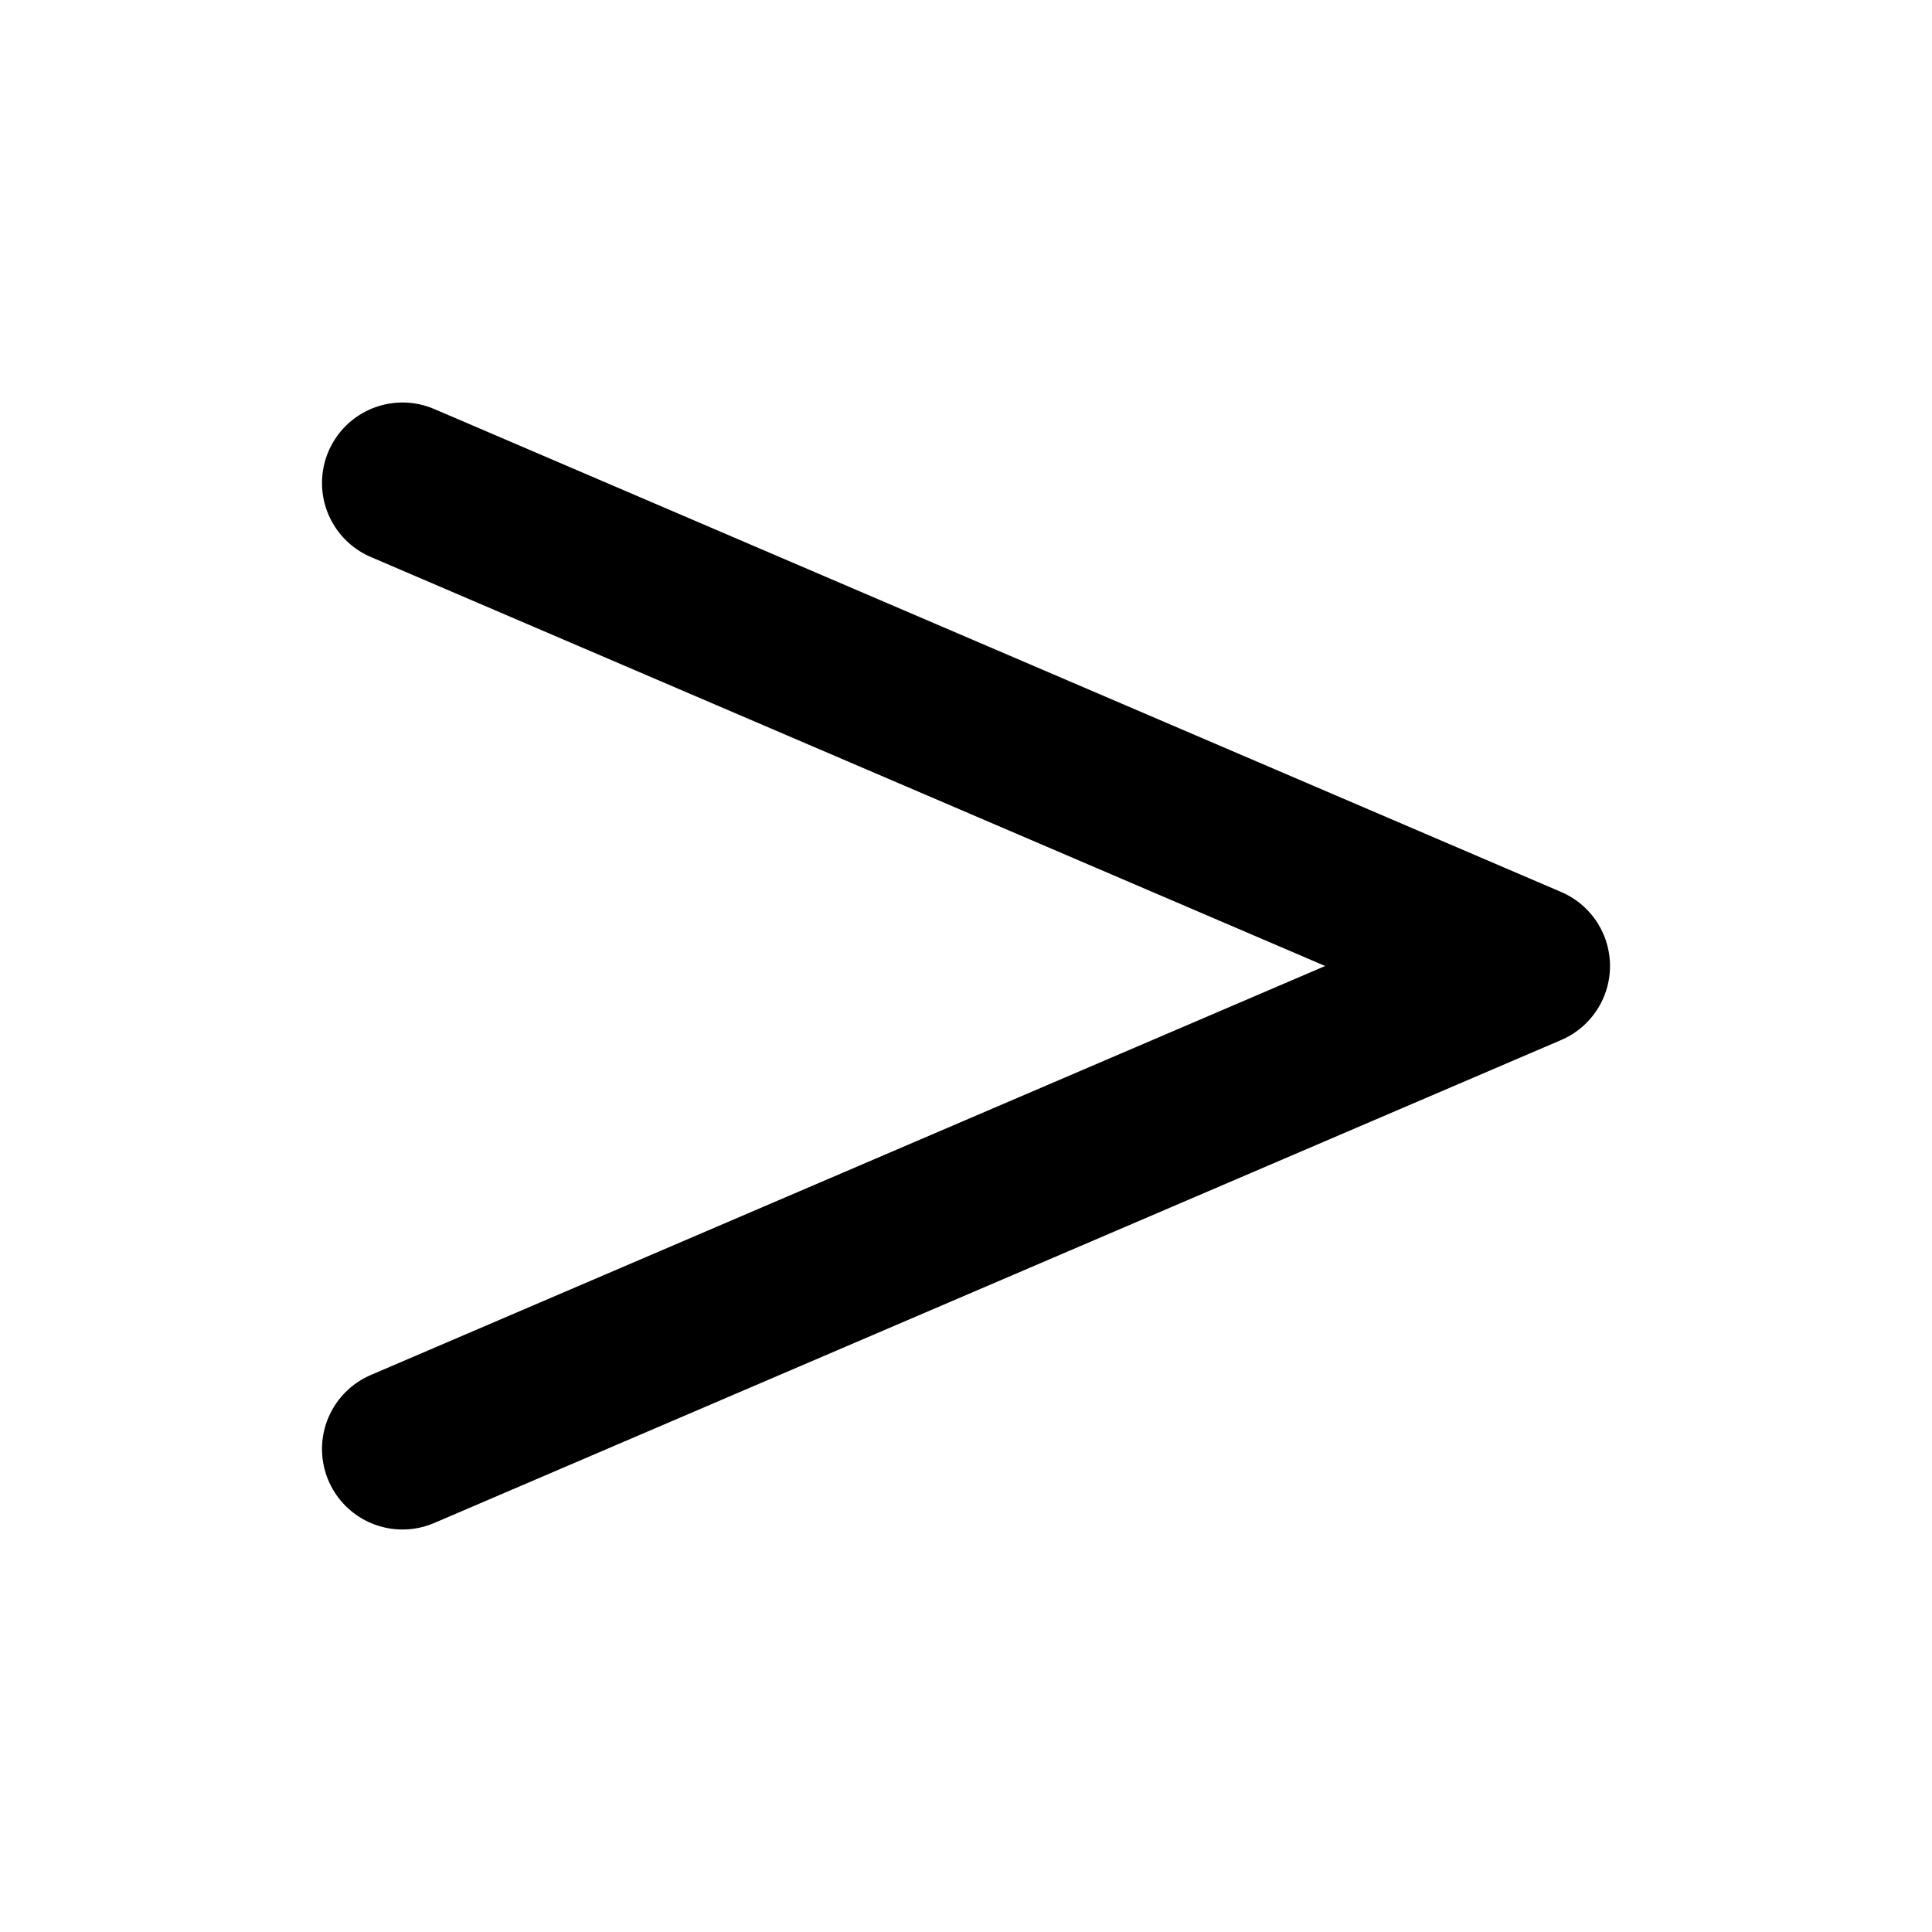
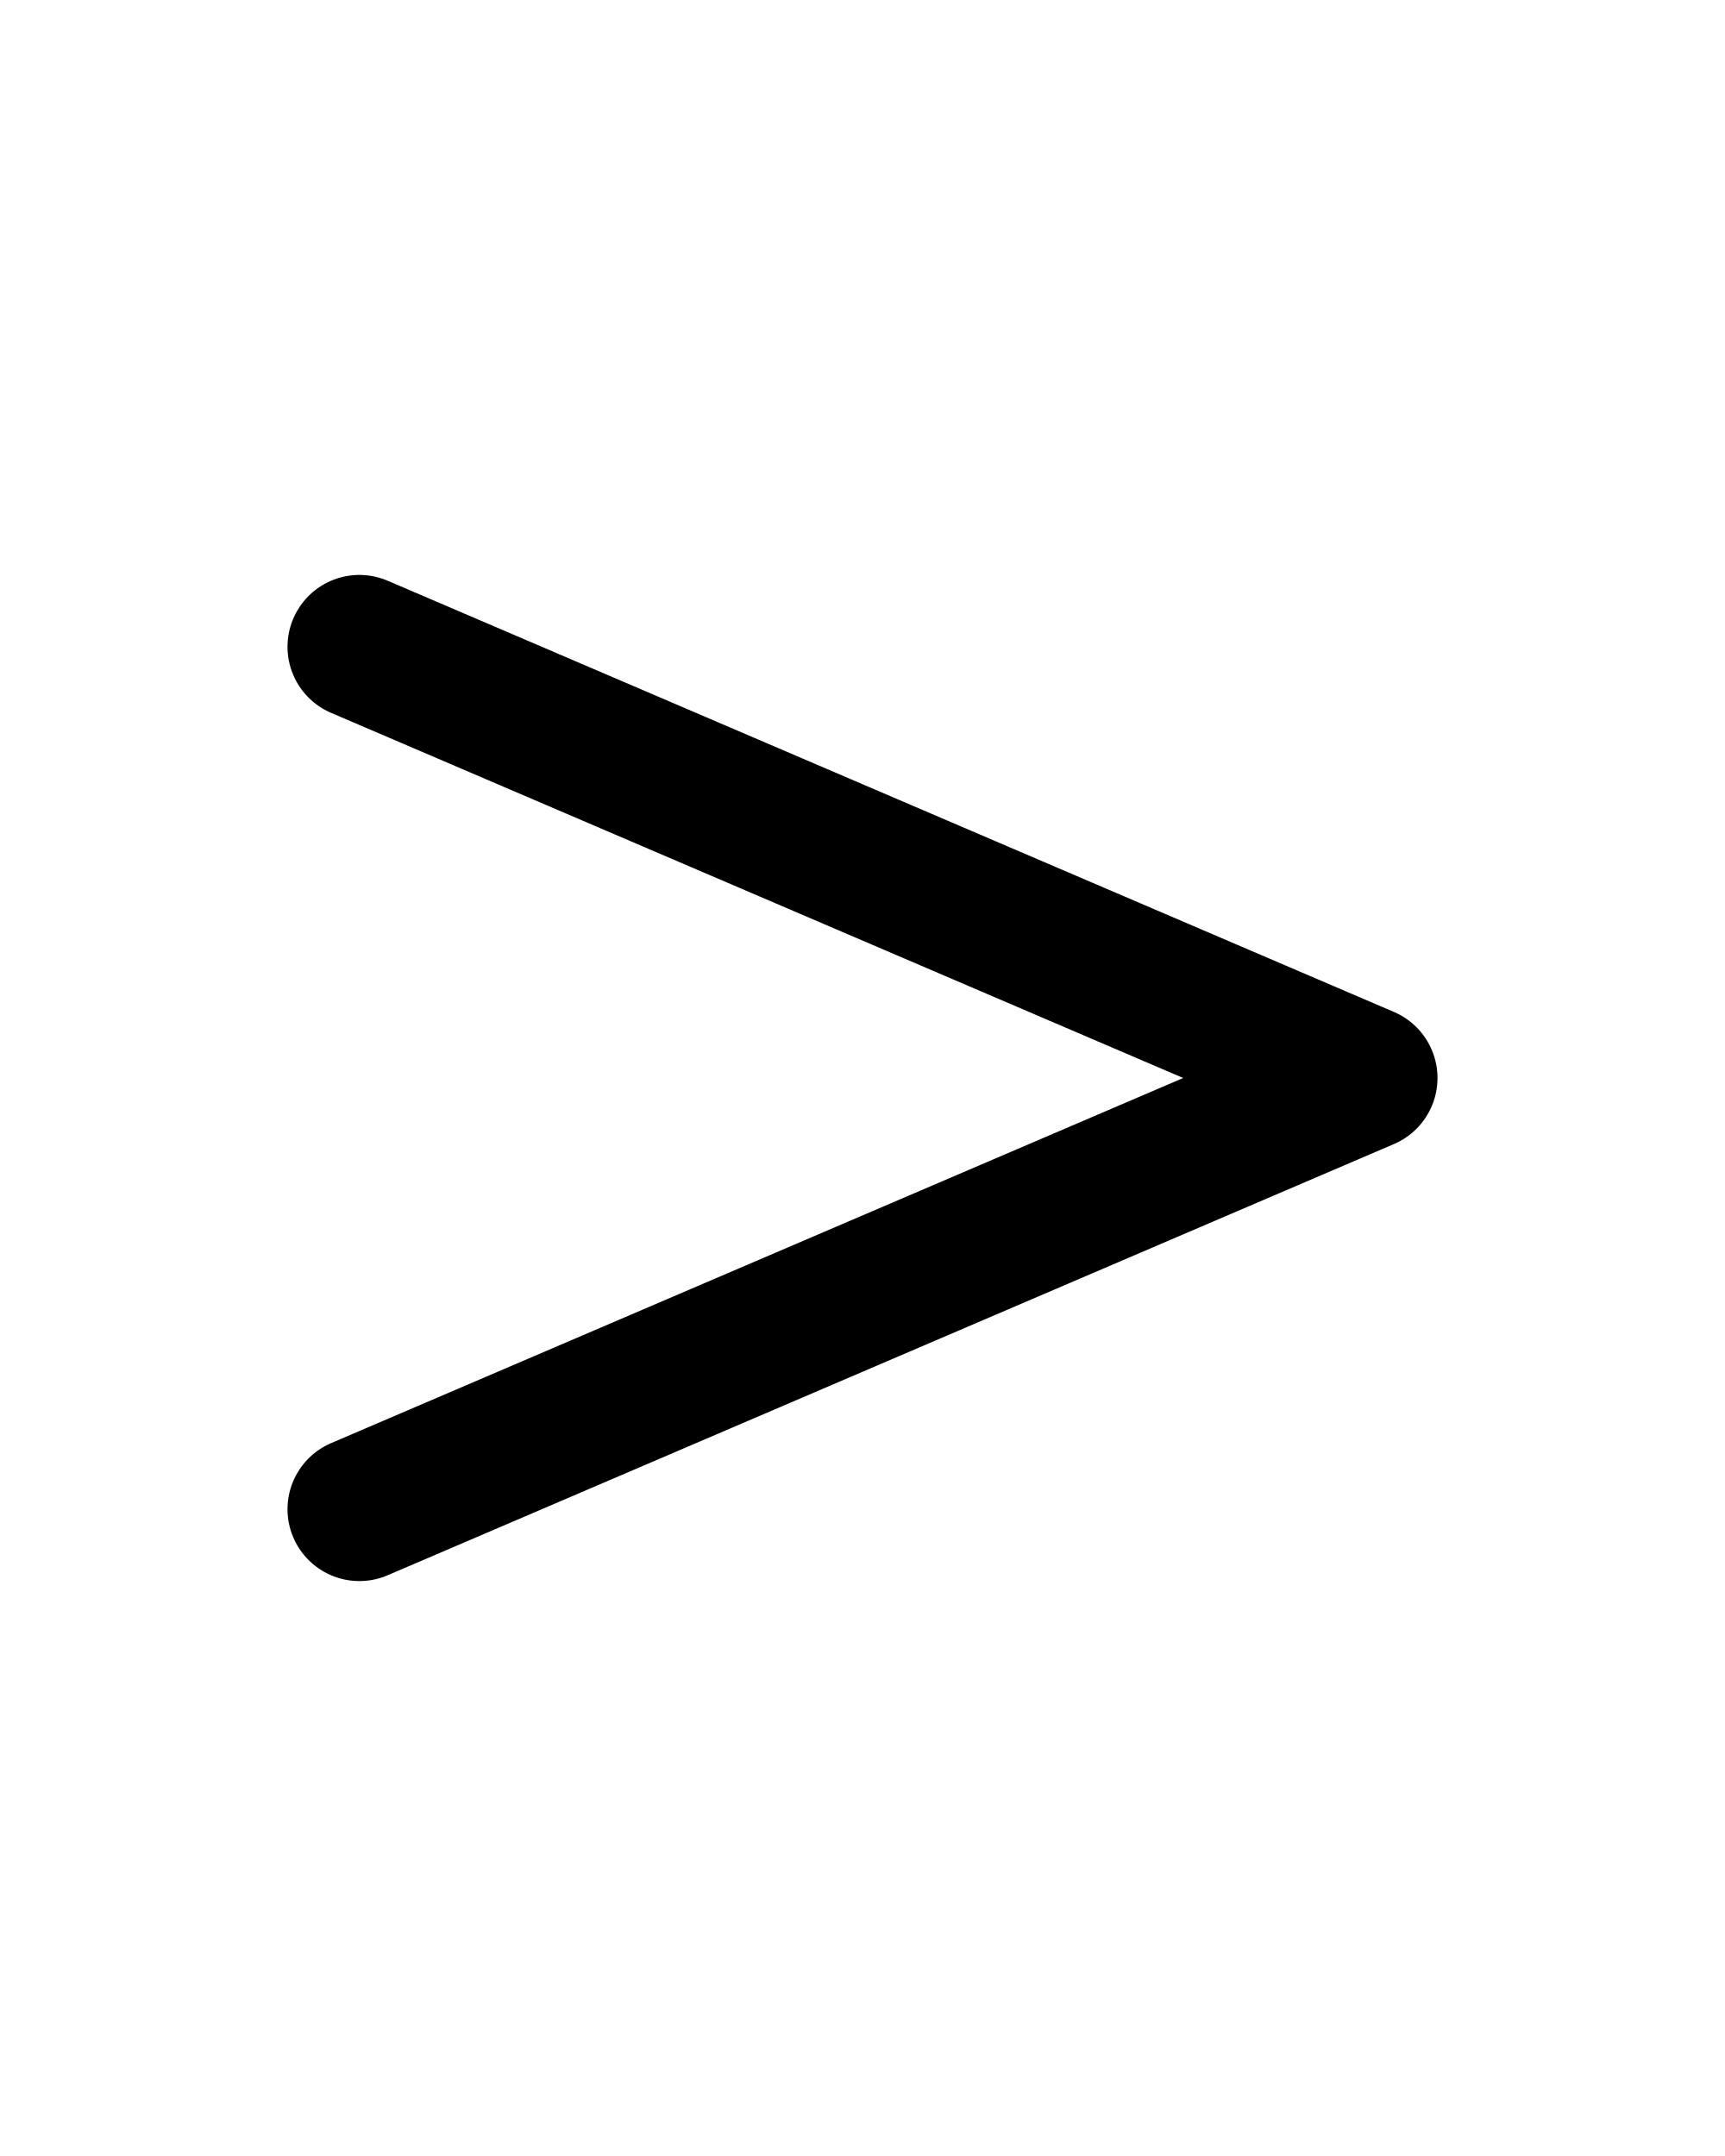
- <svg xmlns="http://www.w3.org/2000/svg" viewBox="0 0 24 24" fill="none" stroke="#000000" stroke-linecap="round" stroke-linejoin="round" id="Math-Greater--Streamline-Tabler" height="24" width="24">
+ <svg xmlns="http://www.w3.org/2000/svg" viewBox="0 0 24 24" fill="none" stroke="#000000" stroke-linecap="round" stroke-linejoin="round" id="Math-Greater--Streamline-Tabler" height="30" width="24">
  <path d="m5 18 14 -6L5 6" stroke-width="2" />
</svg>
